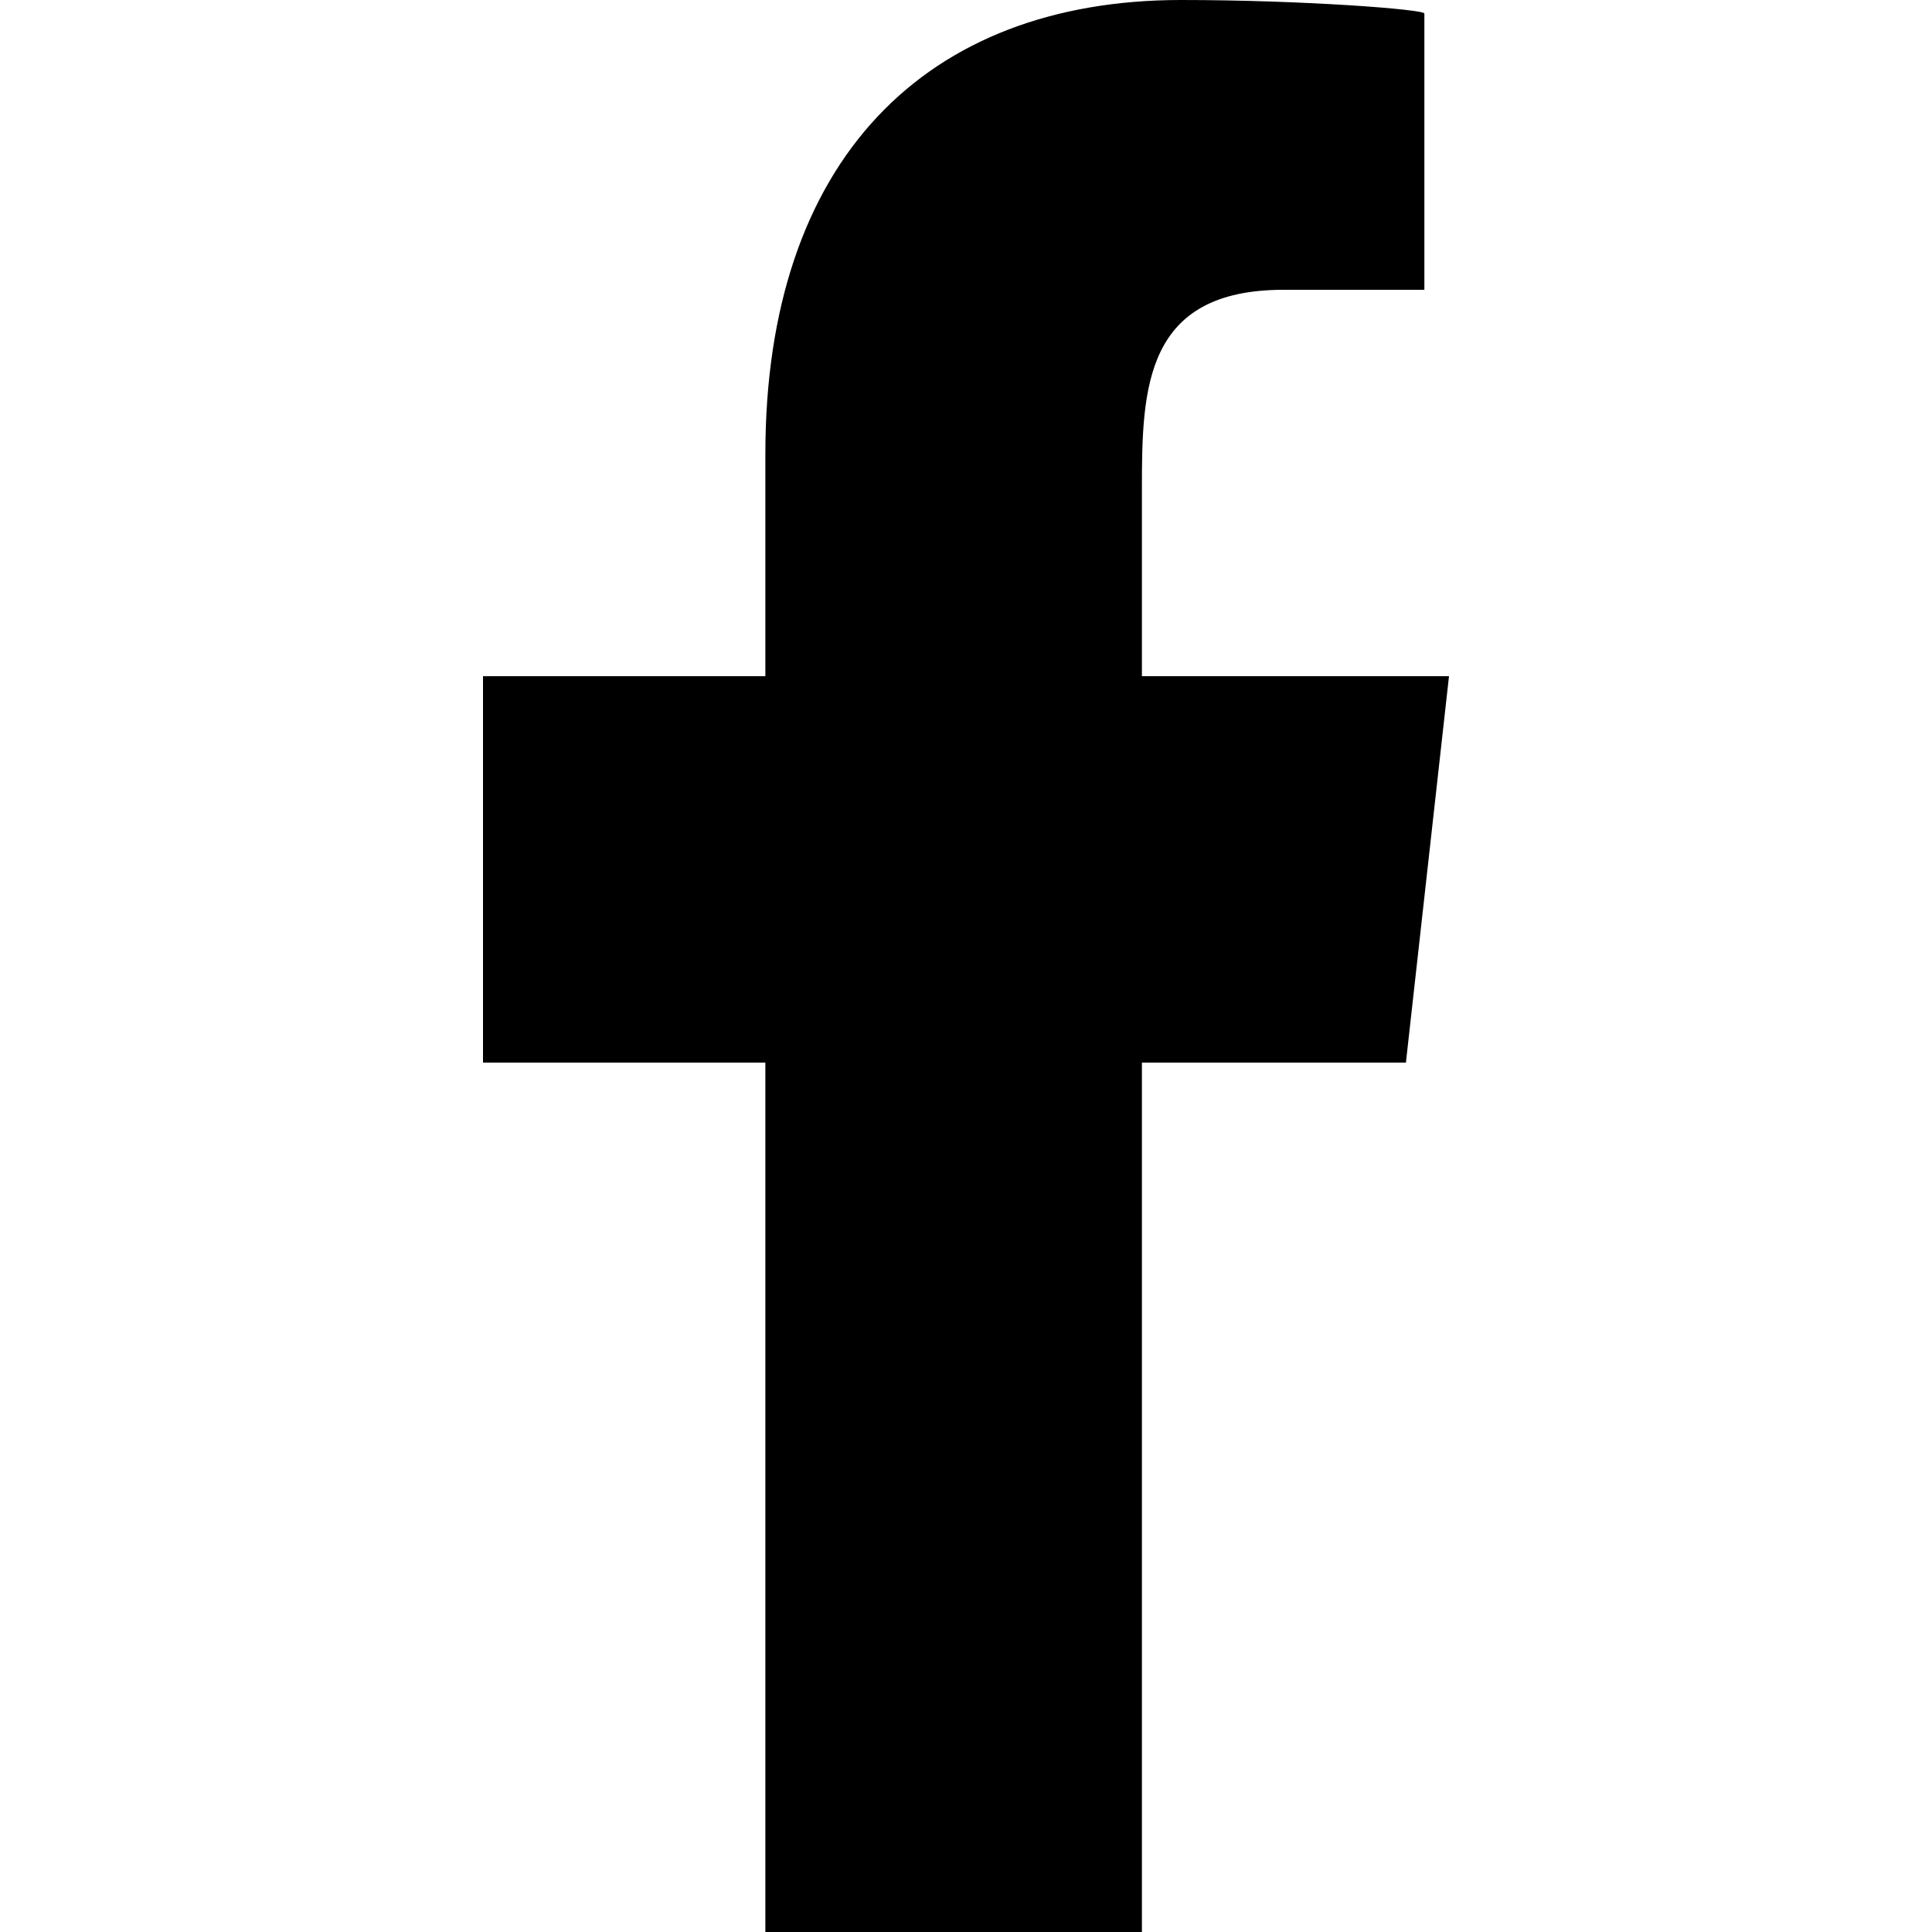
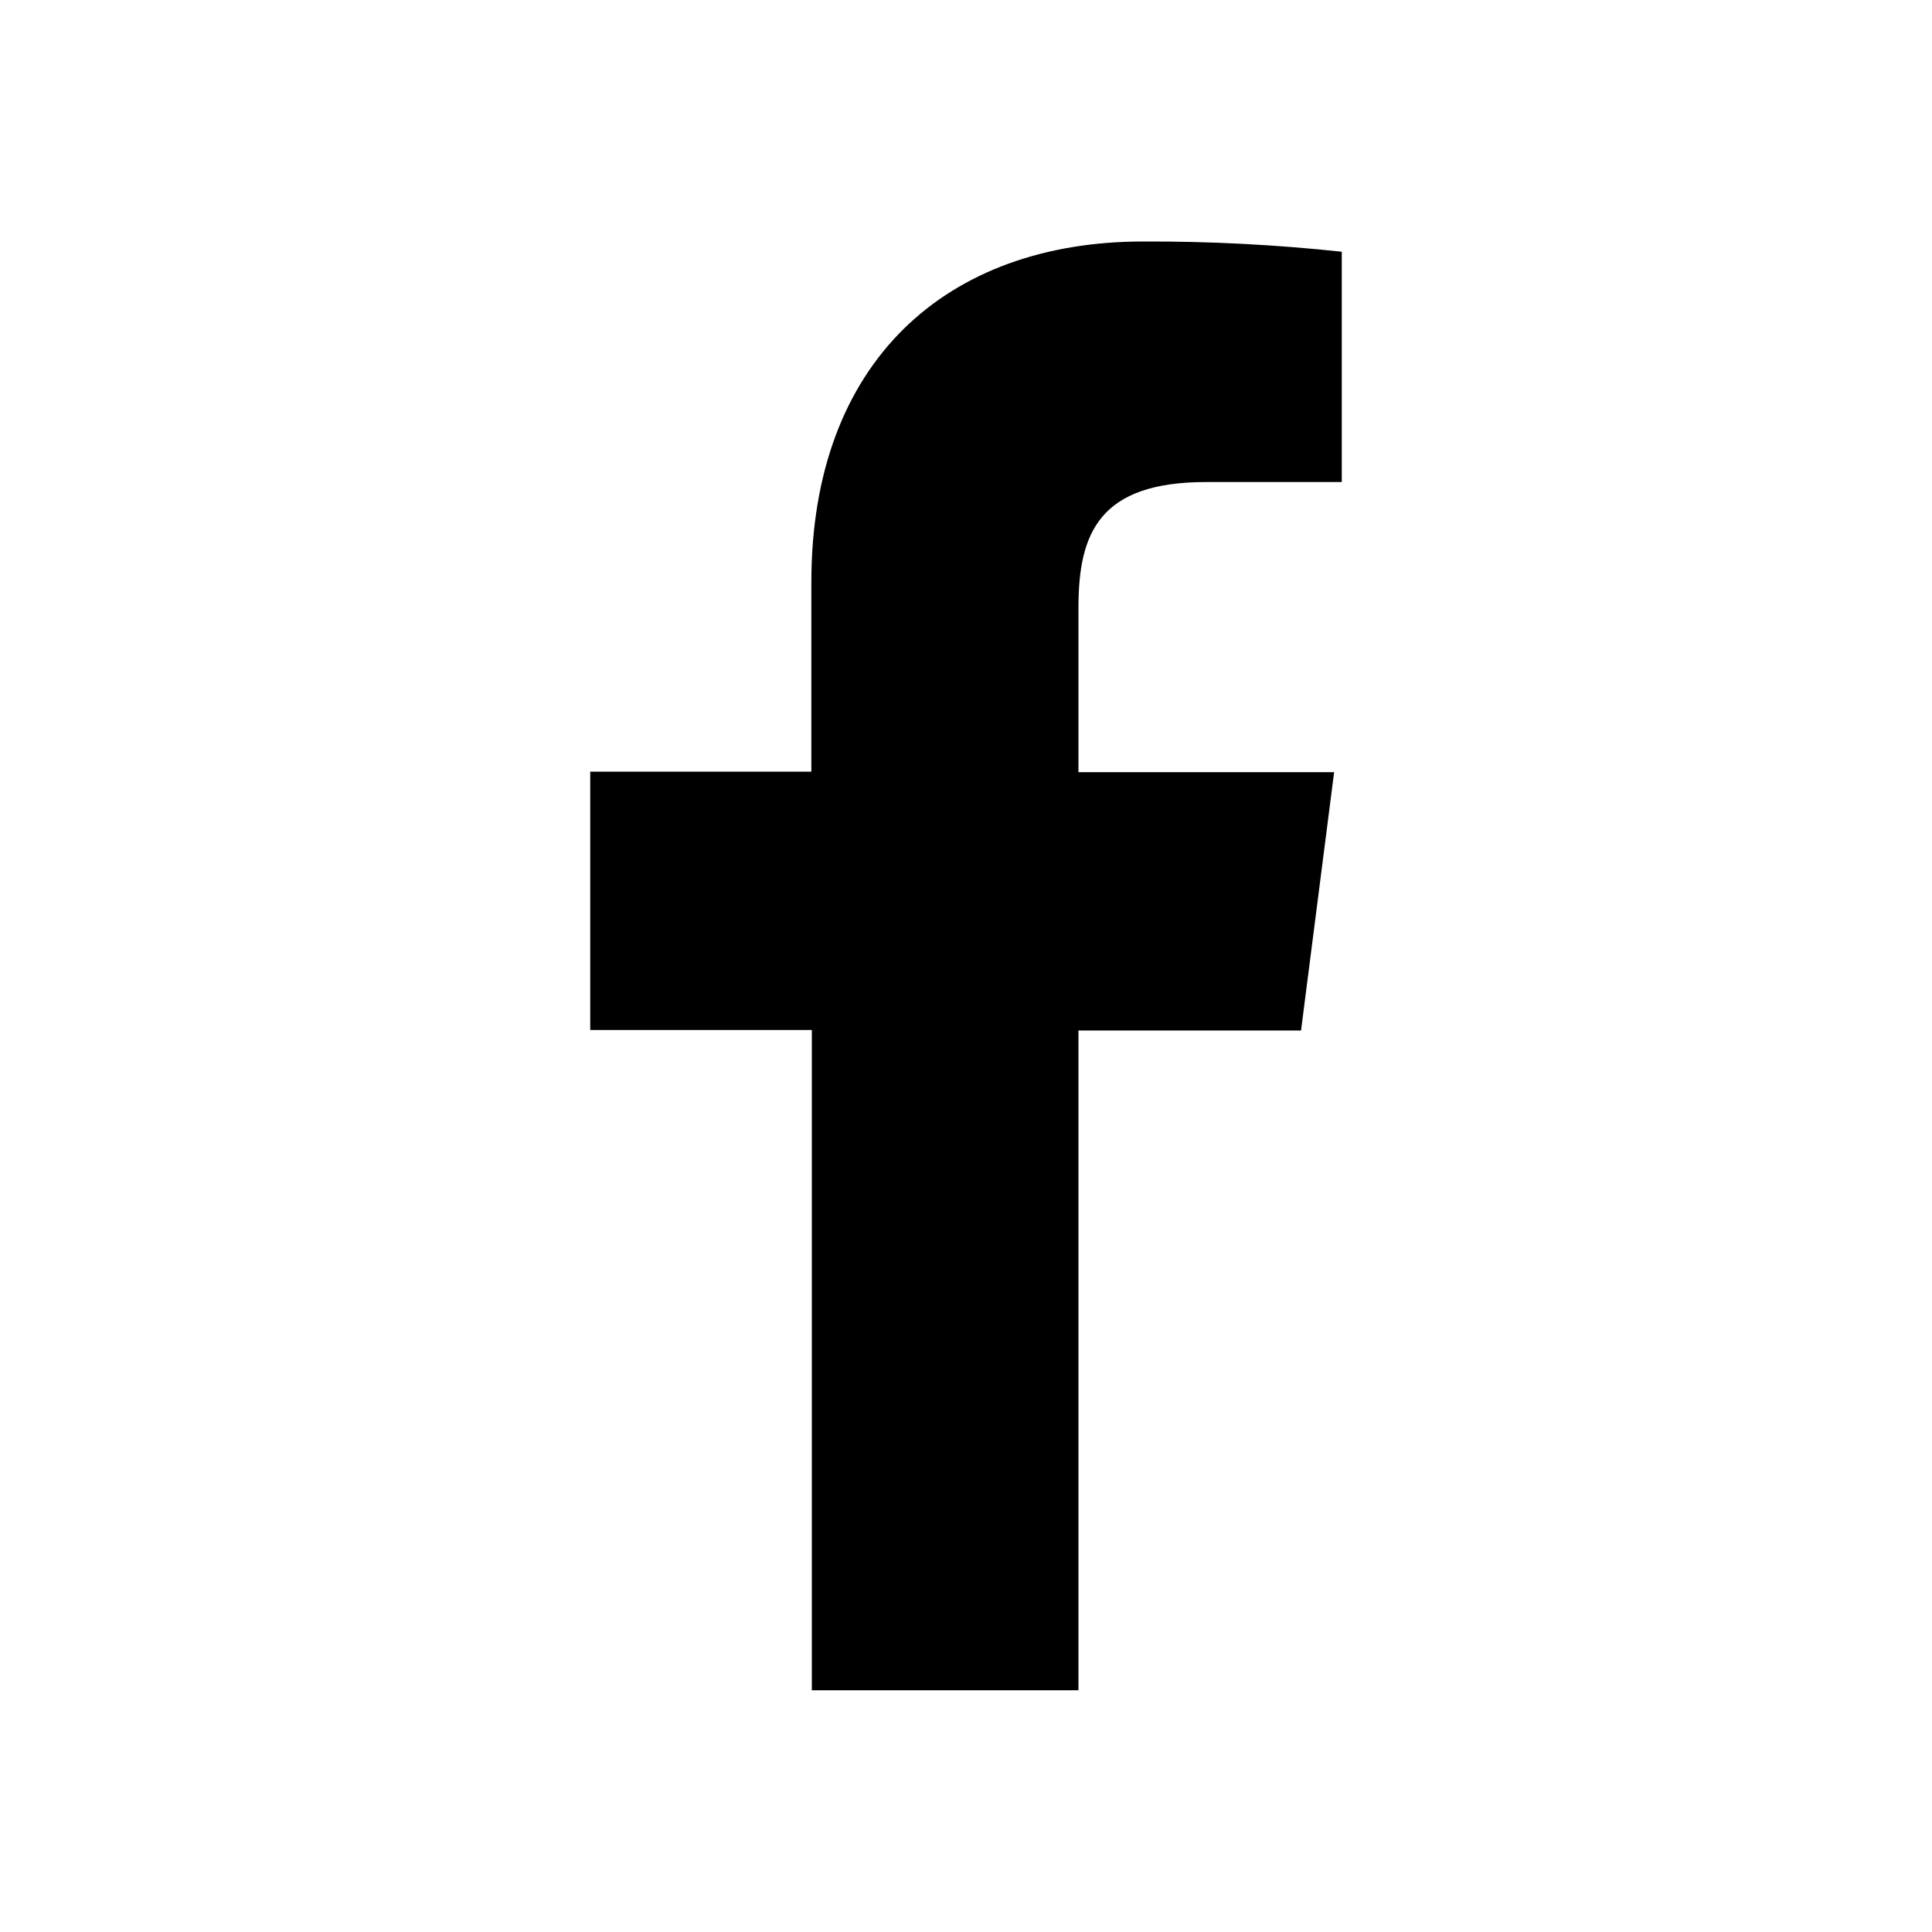
- <svg xmlns="http://www.w3.org/2000/svg" width="800px" height="800px" viewBox="-5 0 20 20" version="1.1">
-   <defs>
- 
- </defs>
-   <g id="Page-1" stroke="none" stroke-width="1" fill="none" fill-rule="evenodd">
-     <g id="Dribbble-Light-Preview" transform="translate(-385, -7399)" fill="#000000">
-       <g id="icons" transform="translate(56, 160)">
-         <path d="M335.821,7259 L335.821,7250 L338.554,7250 L339,7246 L335.821,7246 L335.821,7244.052 C335.821,7243.022 335.848,7242 337.287,7242 L338.745,7242 L338.745,7239.14 C338.745,7239.097 337.492,7239 336.226,7239 C333.58,7239 331.923,7240.657 331.923,7243.7 L331.923,7246 L329,7246 L329,7250 L331.923,7250 L331.923,7259 L335.821,7259 Z" id="facebook-[#176]">
- 
- </path>
-       </g>
-     </g>
-   </g>
+ <svg xmlns="http://www.w3.org/2000/svg" width="24" height="24" viewBox="0 0 24 24">
+   <path d="M13.397 20.997v-8.196h2.765l.411-3.209h-3.176V7.548c0-.926.258-1.56 1.587-1.56h1.684V3.127A22.336 22.336 0 0 0 14.201 3c-2.444 0-4.122 1.492-4.122 4.231v2.355H7.332v3.209h2.753v8.202h3.312z" />
</svg>
